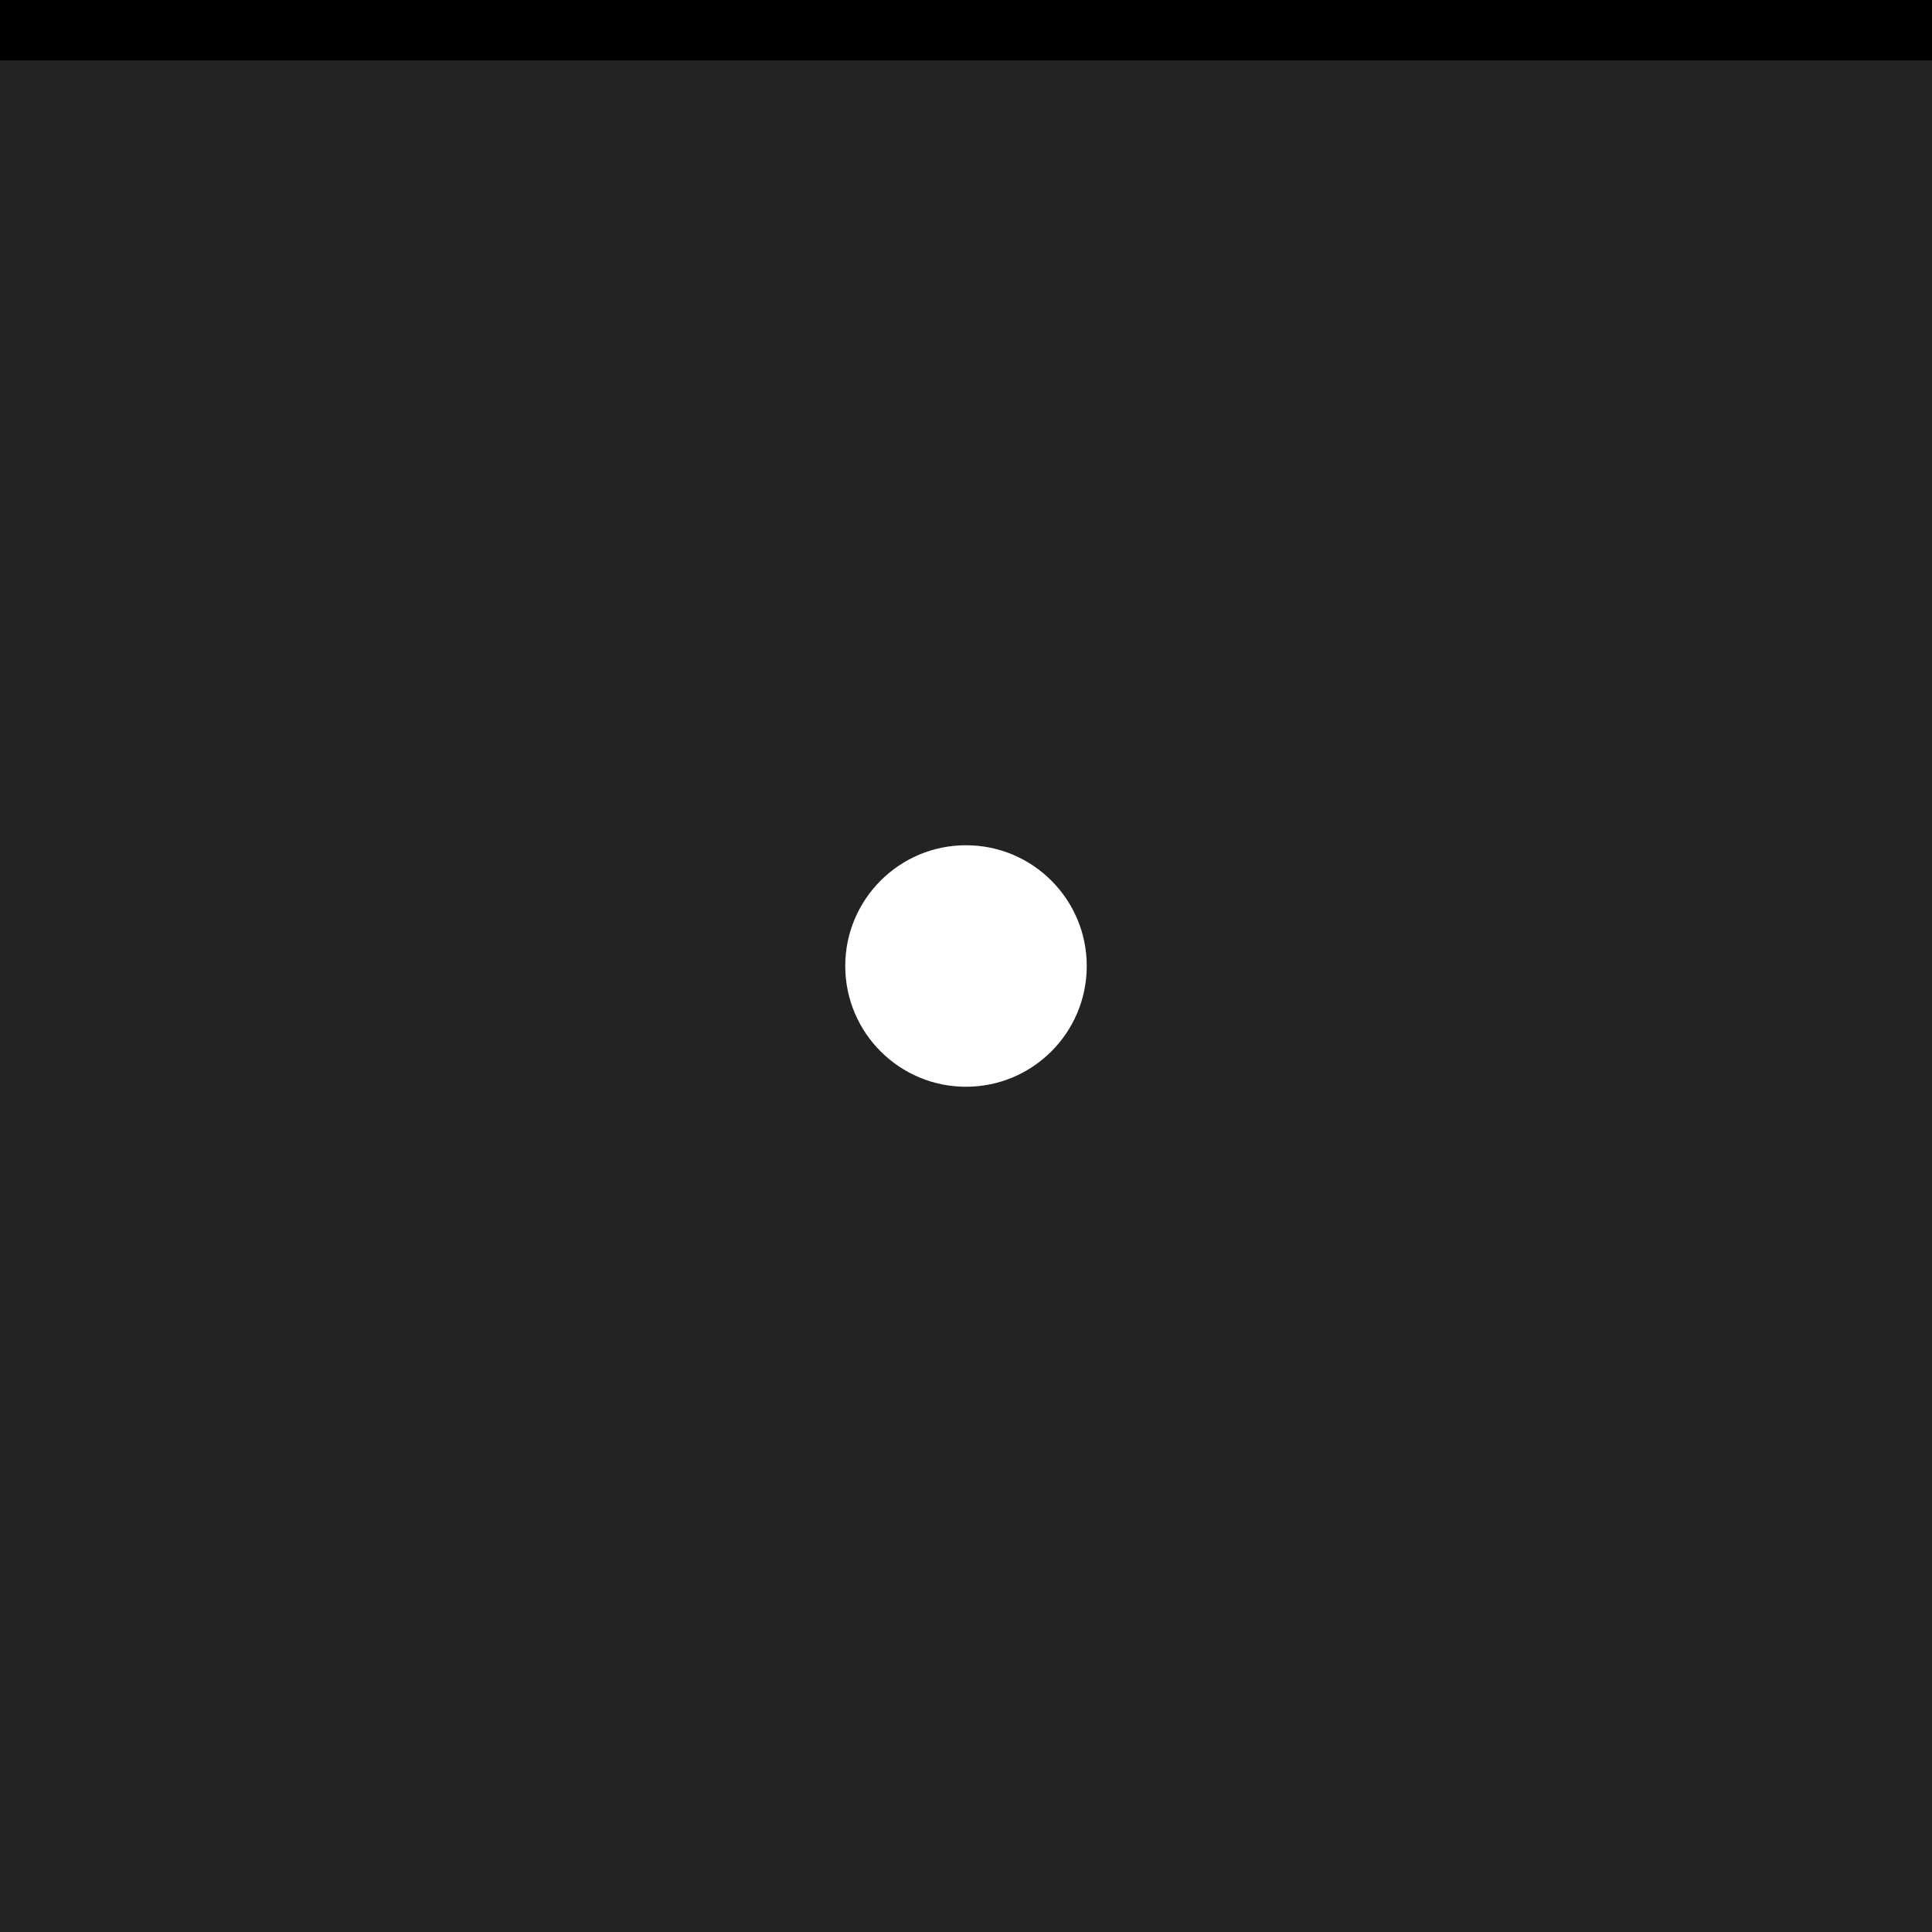
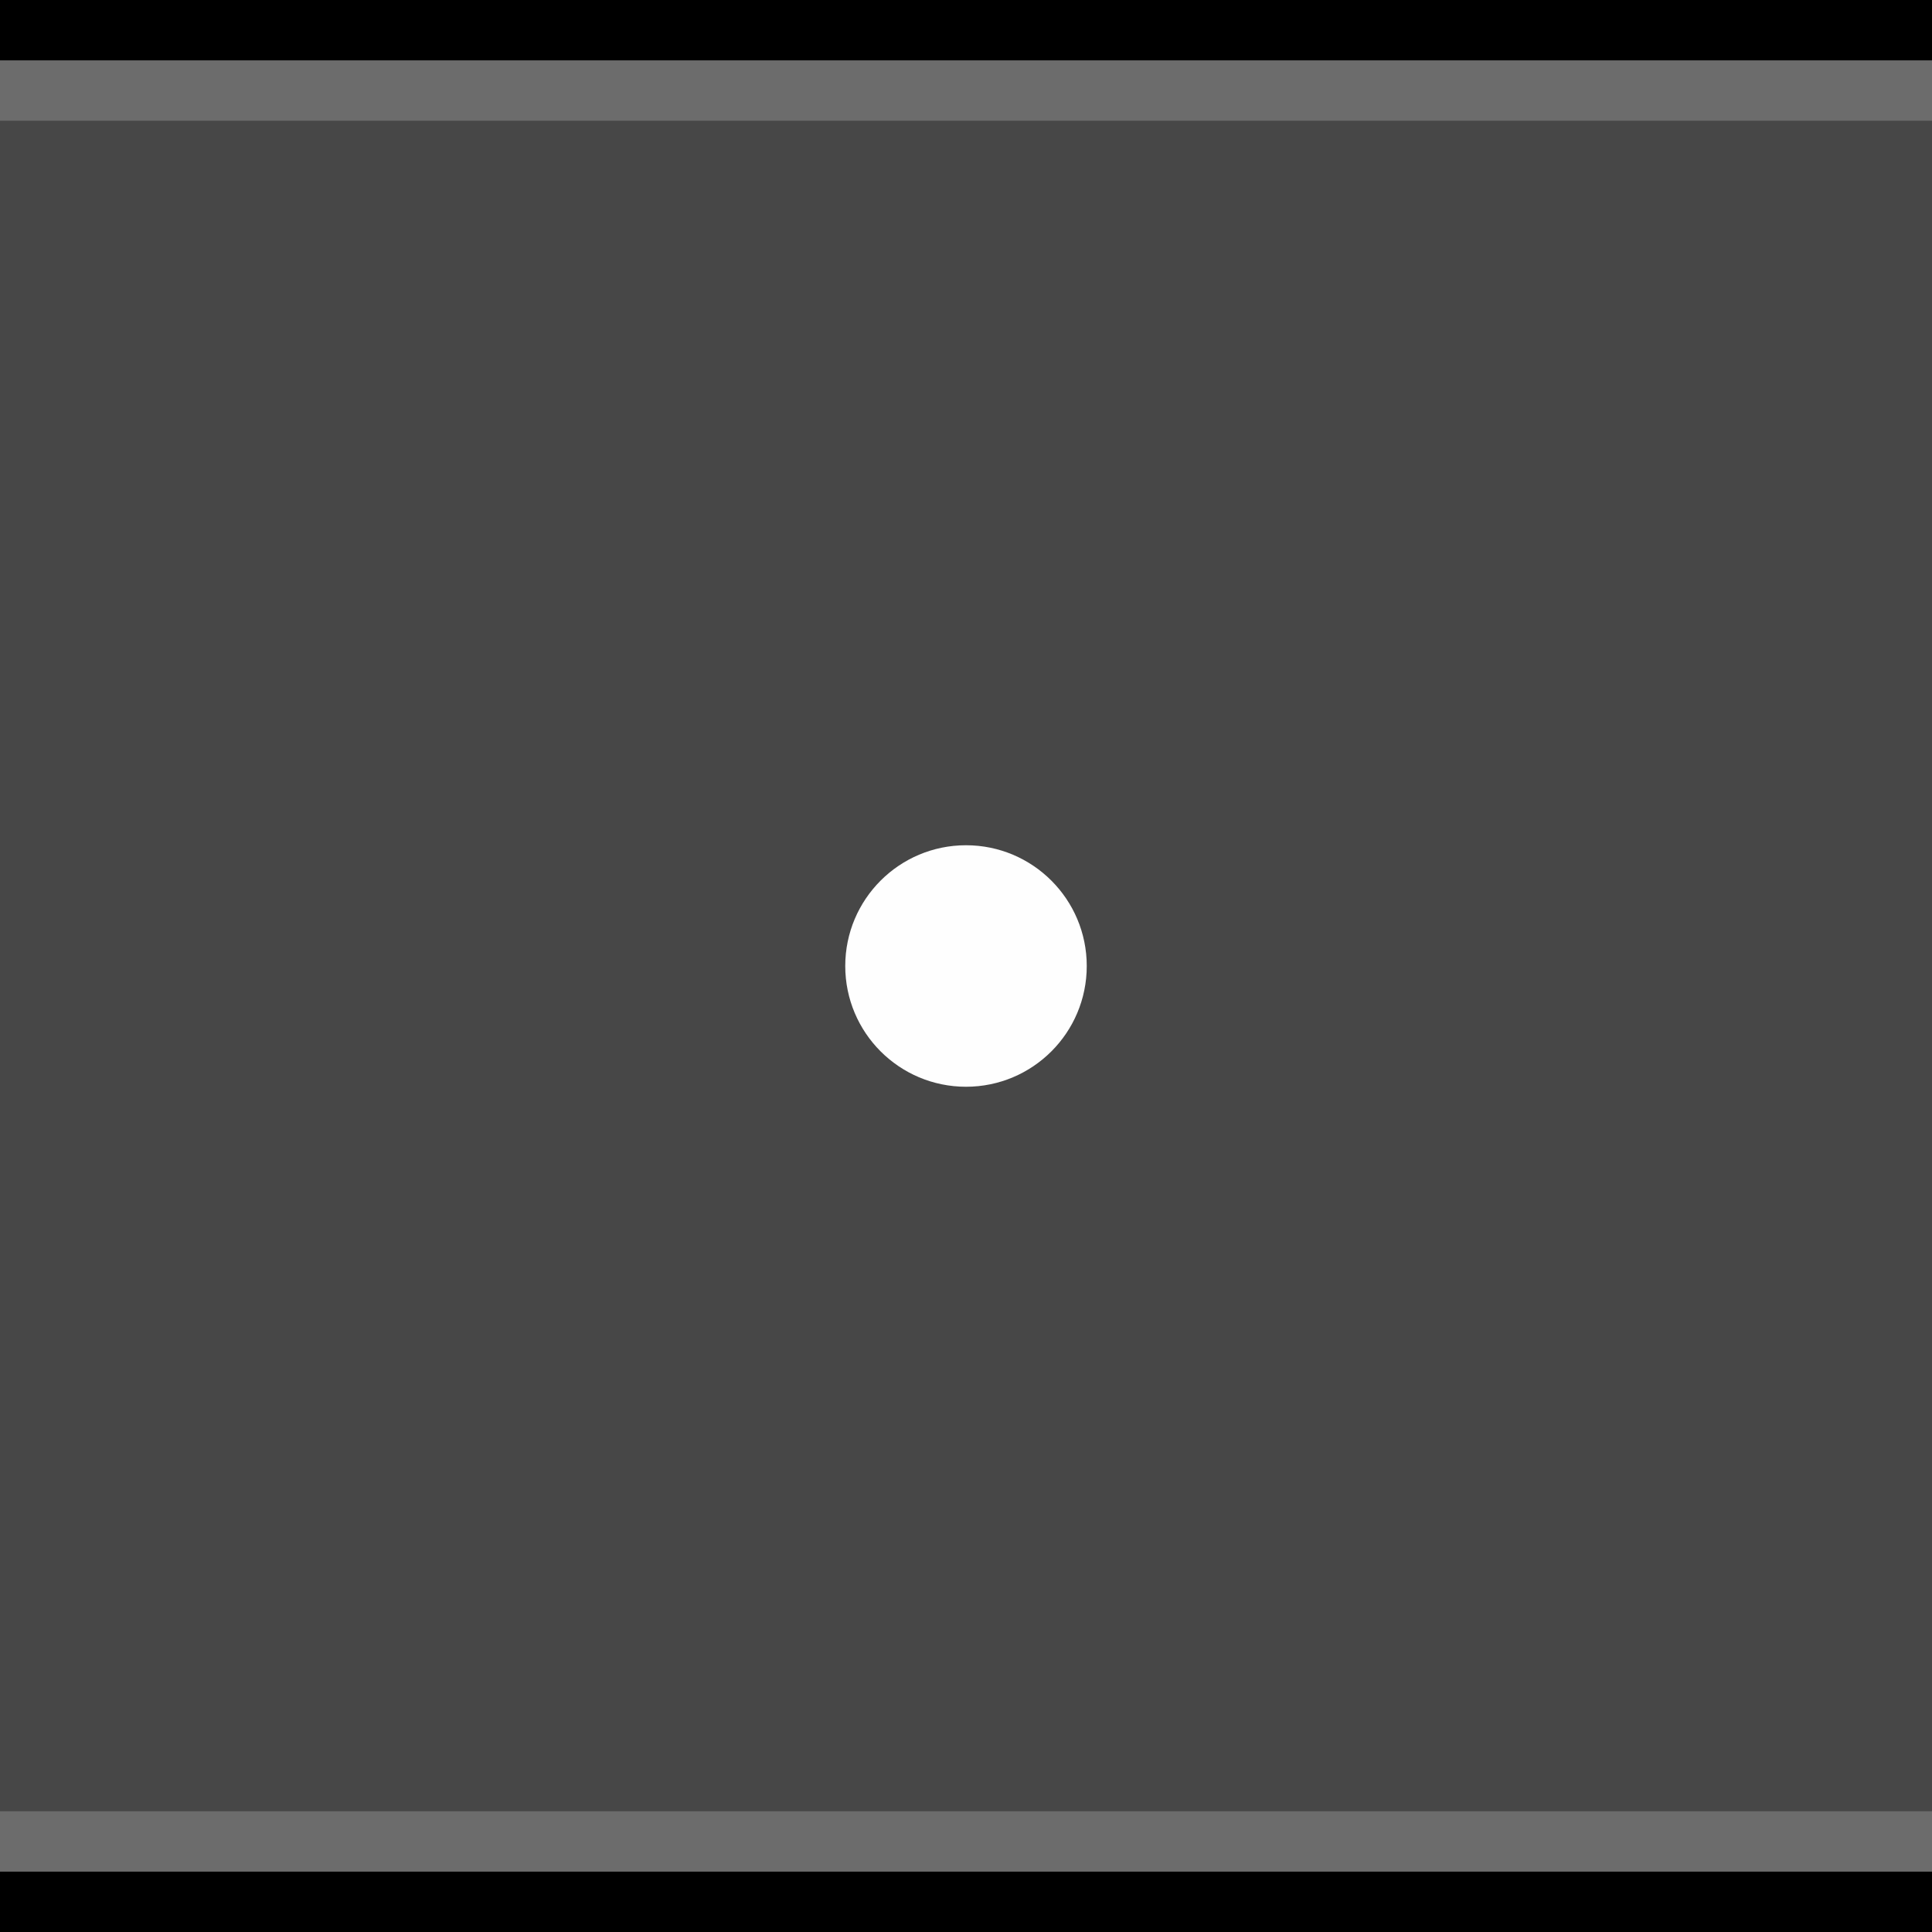
- <svg xmlns="http://www.w3.org/2000/svg" width="32" height="32" viewBox="0 0 32 32" version="1.1" id="svg12">
+ <svg xmlns="http://www.w3.org/2000/svg" id="svg12" version="1.1" viewBox="0 0 32 32" height="32" width="32">
  <defs id="defs16" />
-   <rect width="32" height="32" fill="#E0E0E0" id="rect2" style="fill:#232323;fill-opacity:1" />
-   <rect width="32" height="1" fill="#FFFFFF" fill-opacity="0.4" id="rect4" style="fill:#000000;fill-opacity:1" />
-   <g fill="#000000" opacity="0.6" id="g10" style="opacity:1;fill:#ffffff;fill-opacity:1">
-     <circle cx="16" cy="16" r="12" opacity="0" id="circle6" style="fill:#ffffff;fill-opacity:1" />
-     <circle cx="16" cy="16" r="2" id="circle8" style="fill:#ffffff;fill-opacity:1" />
+   <rect style="fill:#474747;fill-opacity:1" id="rect2" fill="#E0E0E0" height="32" width="32" />
+   <rect style="fill:#000000;fill-opacity:1" id="rect4" fill-opacity="0.4" fill="#FFFFFF" height="1" width="32" />
+   <g style="fill:#fefefe;fill-opacity:1;opacity:1" id="g10" opacity="0.6" fill="#000000">
+     <circle style="fill:#fefefe;fill-opacity:1" id="circle6" opacity="0" r="12" cy="16" cx="16" />
+     <circle style="fill:#fefefe;fill-opacity:1" id="circle8" r="2" cy="16" cx="16" />
  </g>
+   <rect style="fill:#000000;fill-opacity:1" id="rect166" fill-opacity="0.4" fill="#FFFFFF" height="1" width="32" x="0" y="31" />
+   <rect style="fill:#ffffff;fill-opacity:1;opacity:0.2" id="rect166-1" fill-opacity="0.4" fill="#FFFFFF" height="1" width="32" x="0" y="30" />
+   <rect style="fill:#ffffff;fill-opacity:1;opacity:0.2" id="rect166-2" fill-opacity="0.4" fill="#FFFFFF" height="1" width="32" x="0" y="1" />
</svg>
